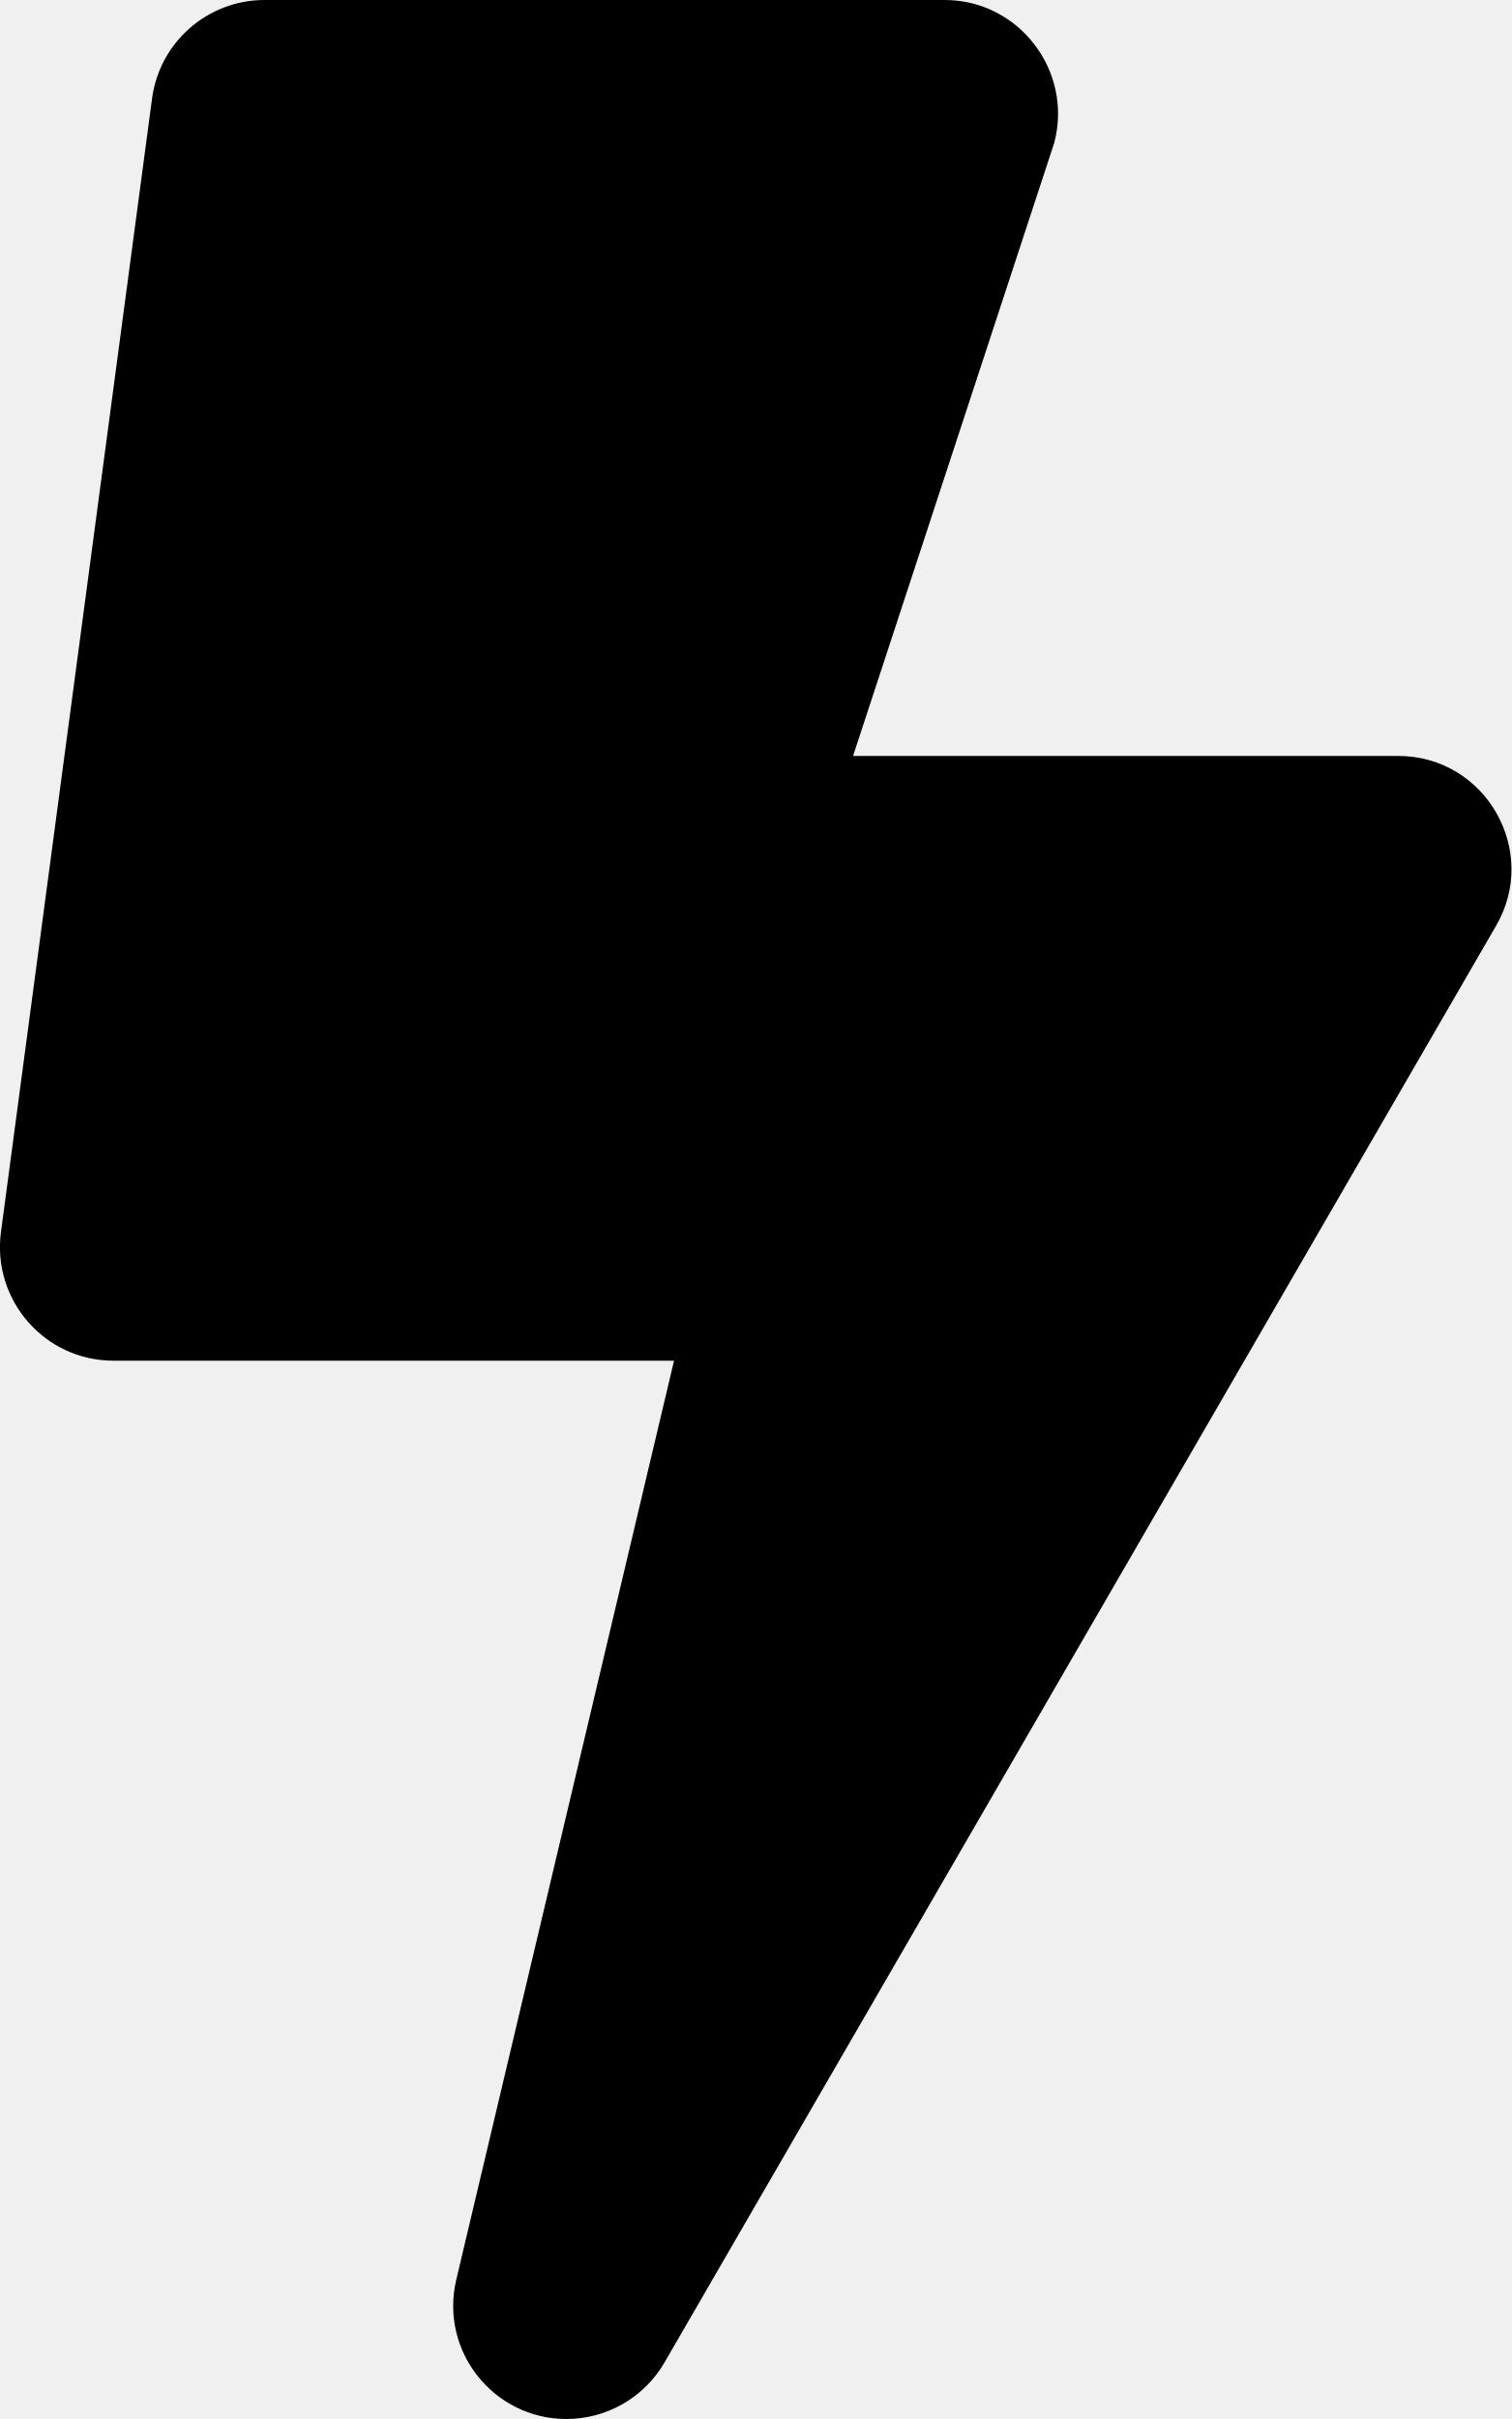
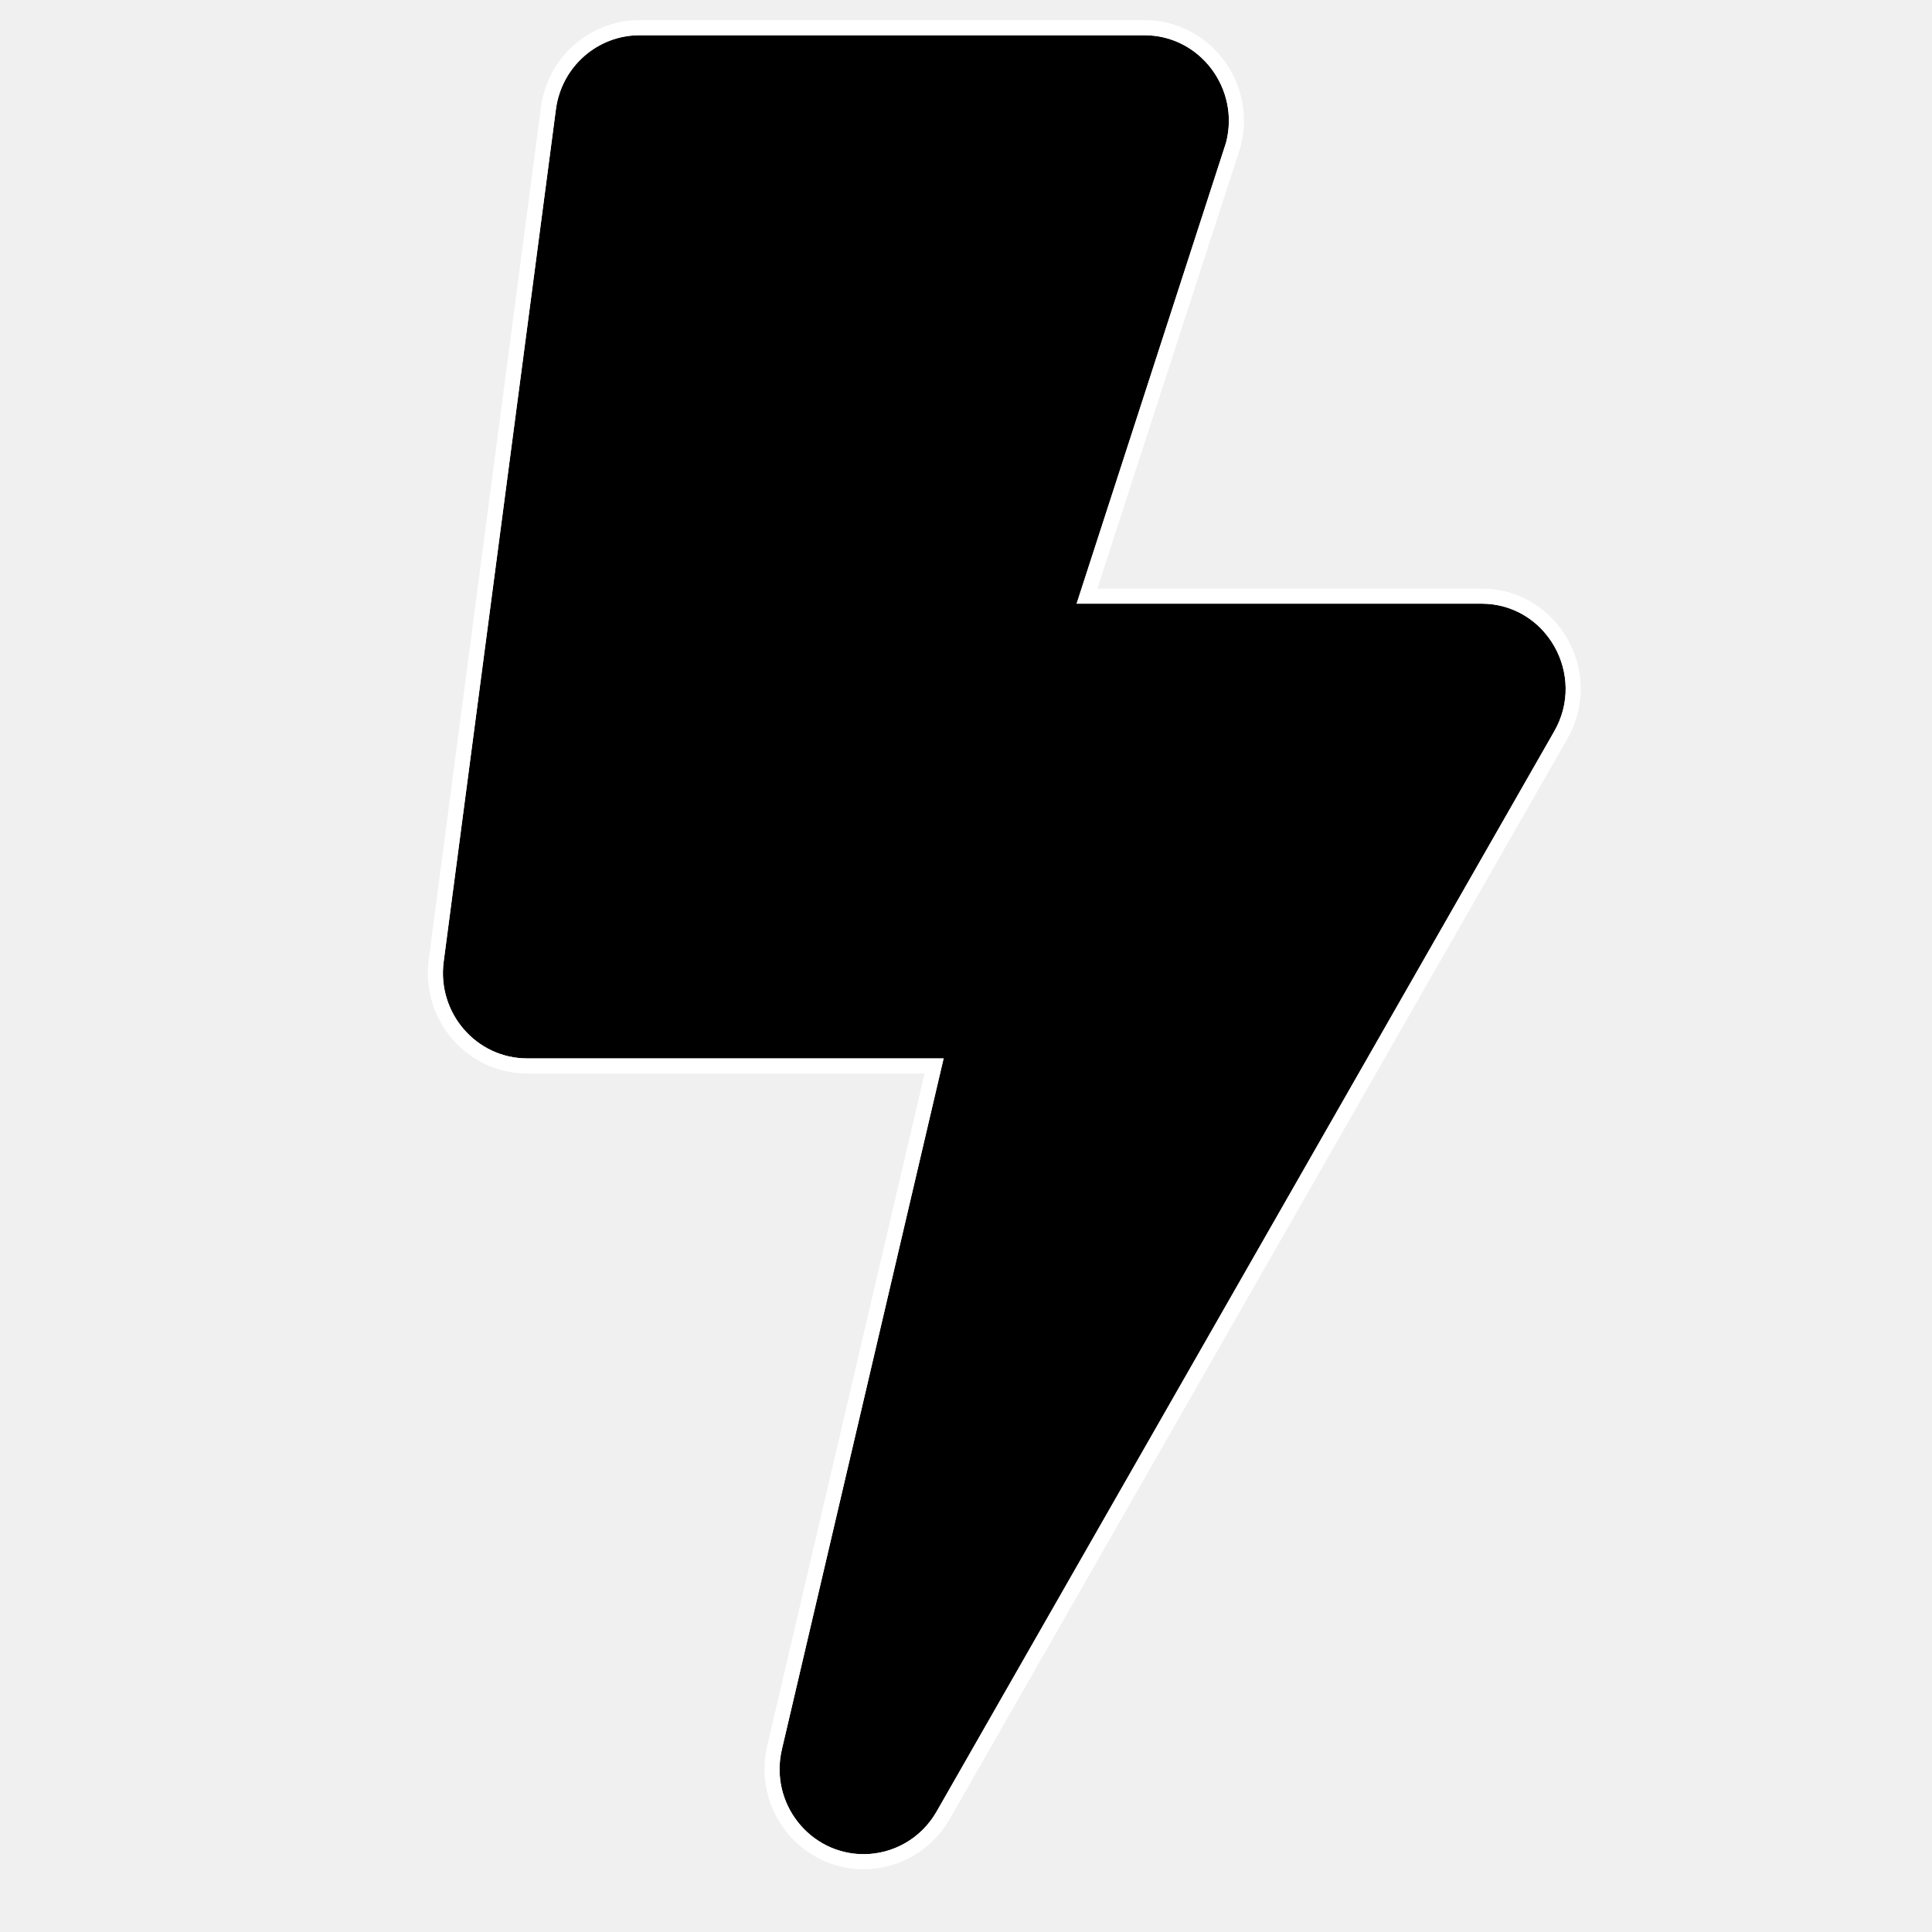
- <svg xmlns="http://www.w3.org/2000/svg" aria-hidden="true" focusable="false" data-prefix="fas" data-icon="bolt" class="svg-inline--fa fa-bolt fa-w-10" role="img" viewBox="0 0 320 512">
-   <path fill="currentColor" d="M296 160H180.6l42.6-129.8C227.2 15 215.7 0 200 0H56C44 0 33.8 8.9 32.2 20.8l-32 240C-1.7 275.2 9.5 288 24 288h118.7L96.6 482.5c-3.6 15.2 8 29.5 23.3 29.5 8.4 0 16.4-4.4 20.8-12l176-304c9.3-15.9-2.2-36-20.7-36z" />
+ <svg xmlns="http://www.w3.org/2000/svg" xmlns:xlink="http://www.w3.org/1999/xlink" version="1.1" preserveAspectRatio="xMidYMid meet" viewBox="0 0 640 640" width="640" height="640">
+   <defs>
+     <path d="M356.64 199.97C386.34 108.32 402.85 57.4 406.15 47.22C410.8 29.33 397.43 11.68 379.18 11.68C362.45 11.68 228.56 11.68 211.82 11.68C197.87 11.68 186.02 22.15 184.16 36.16C180.44 64.4 150.68 290.35 146.97 318.6C144.76 335.54 157.77 350.61 174.63 350.61C183.82 350.61 229.81 350.61 312.59 350.61C280.44 487.94 262.58 564.24 259.01 579.5C254.82 597.39 268.3 614.22 286.09 614.22C295.85 614.22 305.15 609.04 310.26 600.1C330.72 564.32 494.36 278.11 514.82 242.34C525.63 223.63 512.26 199.97 490.76 199.97C472.88 199.97 428.17 199.97 356.64 199.97Z" id="a9nAtQWE6" />
+     <mask id="maskaAaCacYE1" x="136.72" y="1.68" width="391.92" height="622.54" maskUnits="userSpaceOnUse">
+       <rect x="136.72" y="1.68" width="391.92" height="622.54" fill="white" />
+       <use xlink:href="#a9nAtQWE6" opacity="1" fill="black" />
+     </mask>
+     <mask id="maskb20mTrl0qm" x="144.72" y="9.68" width="375.92" height="606.54" maskUnits="userSpaceOnUse">
+       <rect x="144.72" y="9.68" width="375.92" height="606.54" fill="white" />
+       <use xlink:href="#a9nAtQWE6" opacity="1" fill="black" />
+     </mask>
+   </defs>
+   <g>
+     <g>
+       <g>
+         <use xlink:href="#a9nAtQWE6" opacity="1" fill="#000000" fill-opacity="1" />
+         <g mask="url(#maskaAaCacYE1)">
+           <use xlink:href="#a9nAtQWE6" opacity="1" fill-opacity="0" stroke="#ffffff" stroke-width="10" stroke-opacity="1" />
+         </g>
+         <g mask="url(#maskb20mTrl0qm)">
+           <use xlink:href="#a9nAtQWE6" opacity="1" fill-opacity="0" stroke="#ffffff" stroke-width="2" stroke-opacity="0" />
+         </g>
+       </g>
+     </g>
+   </g>
</svg>
